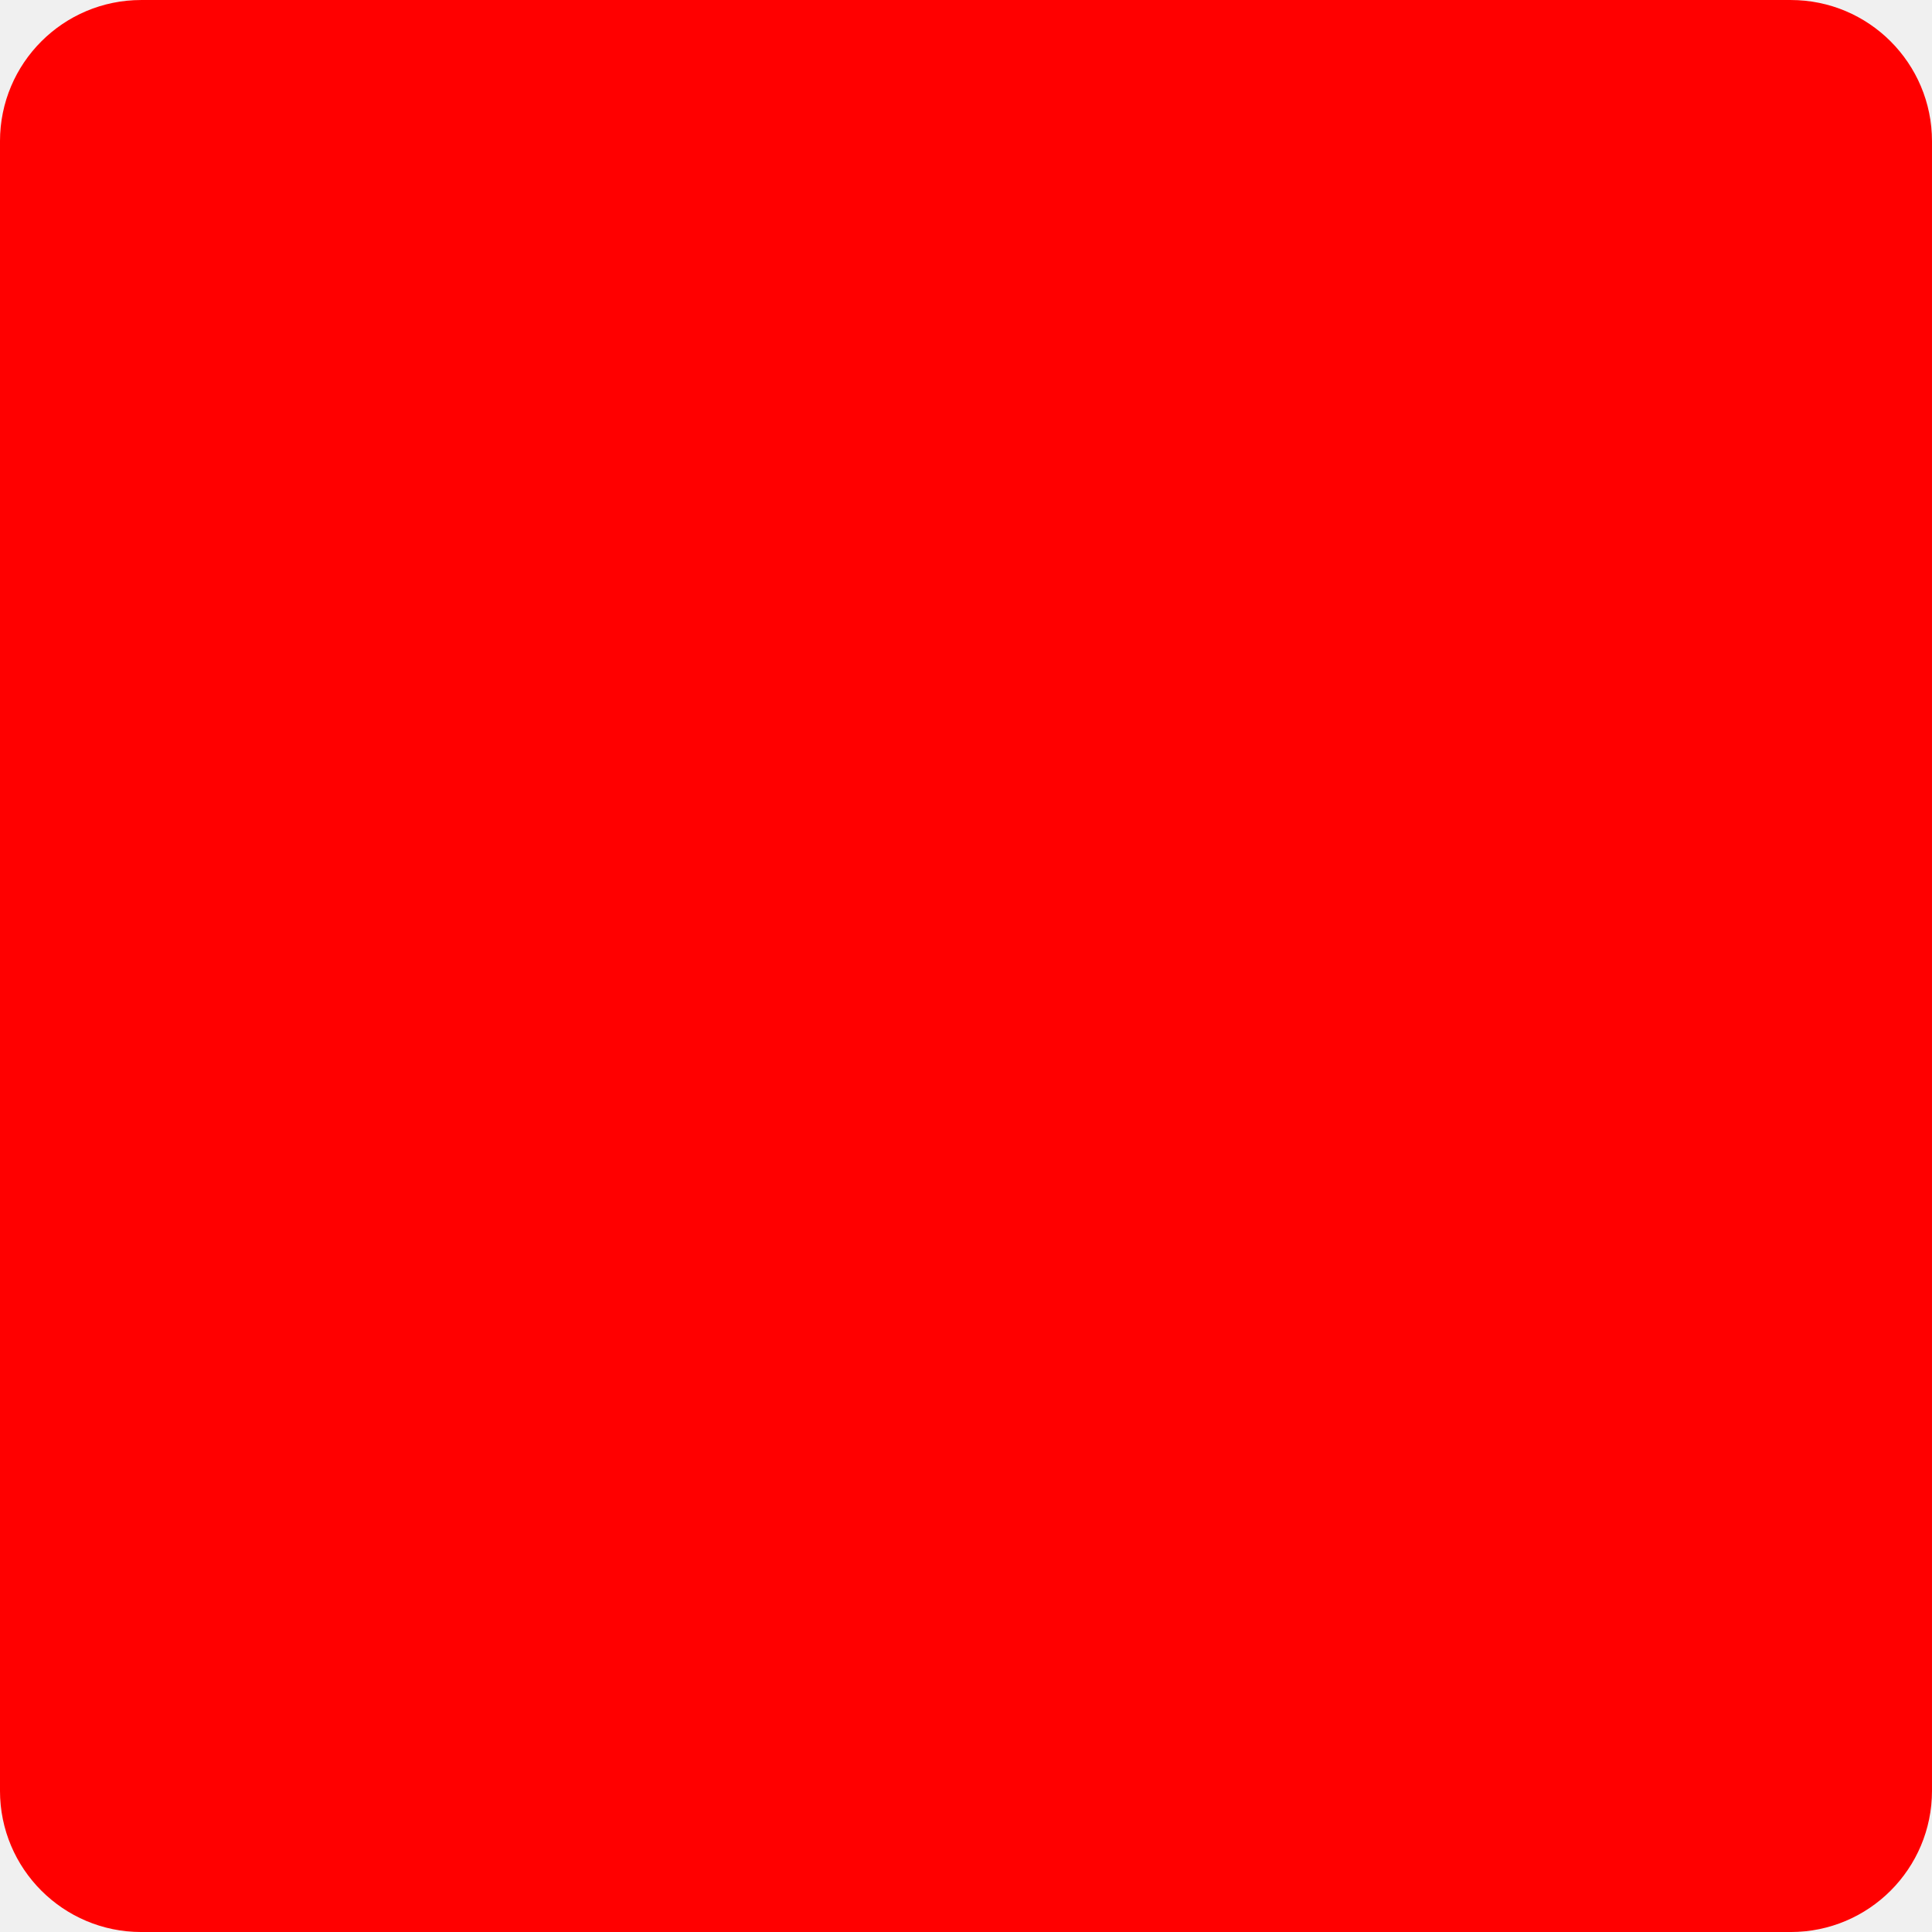
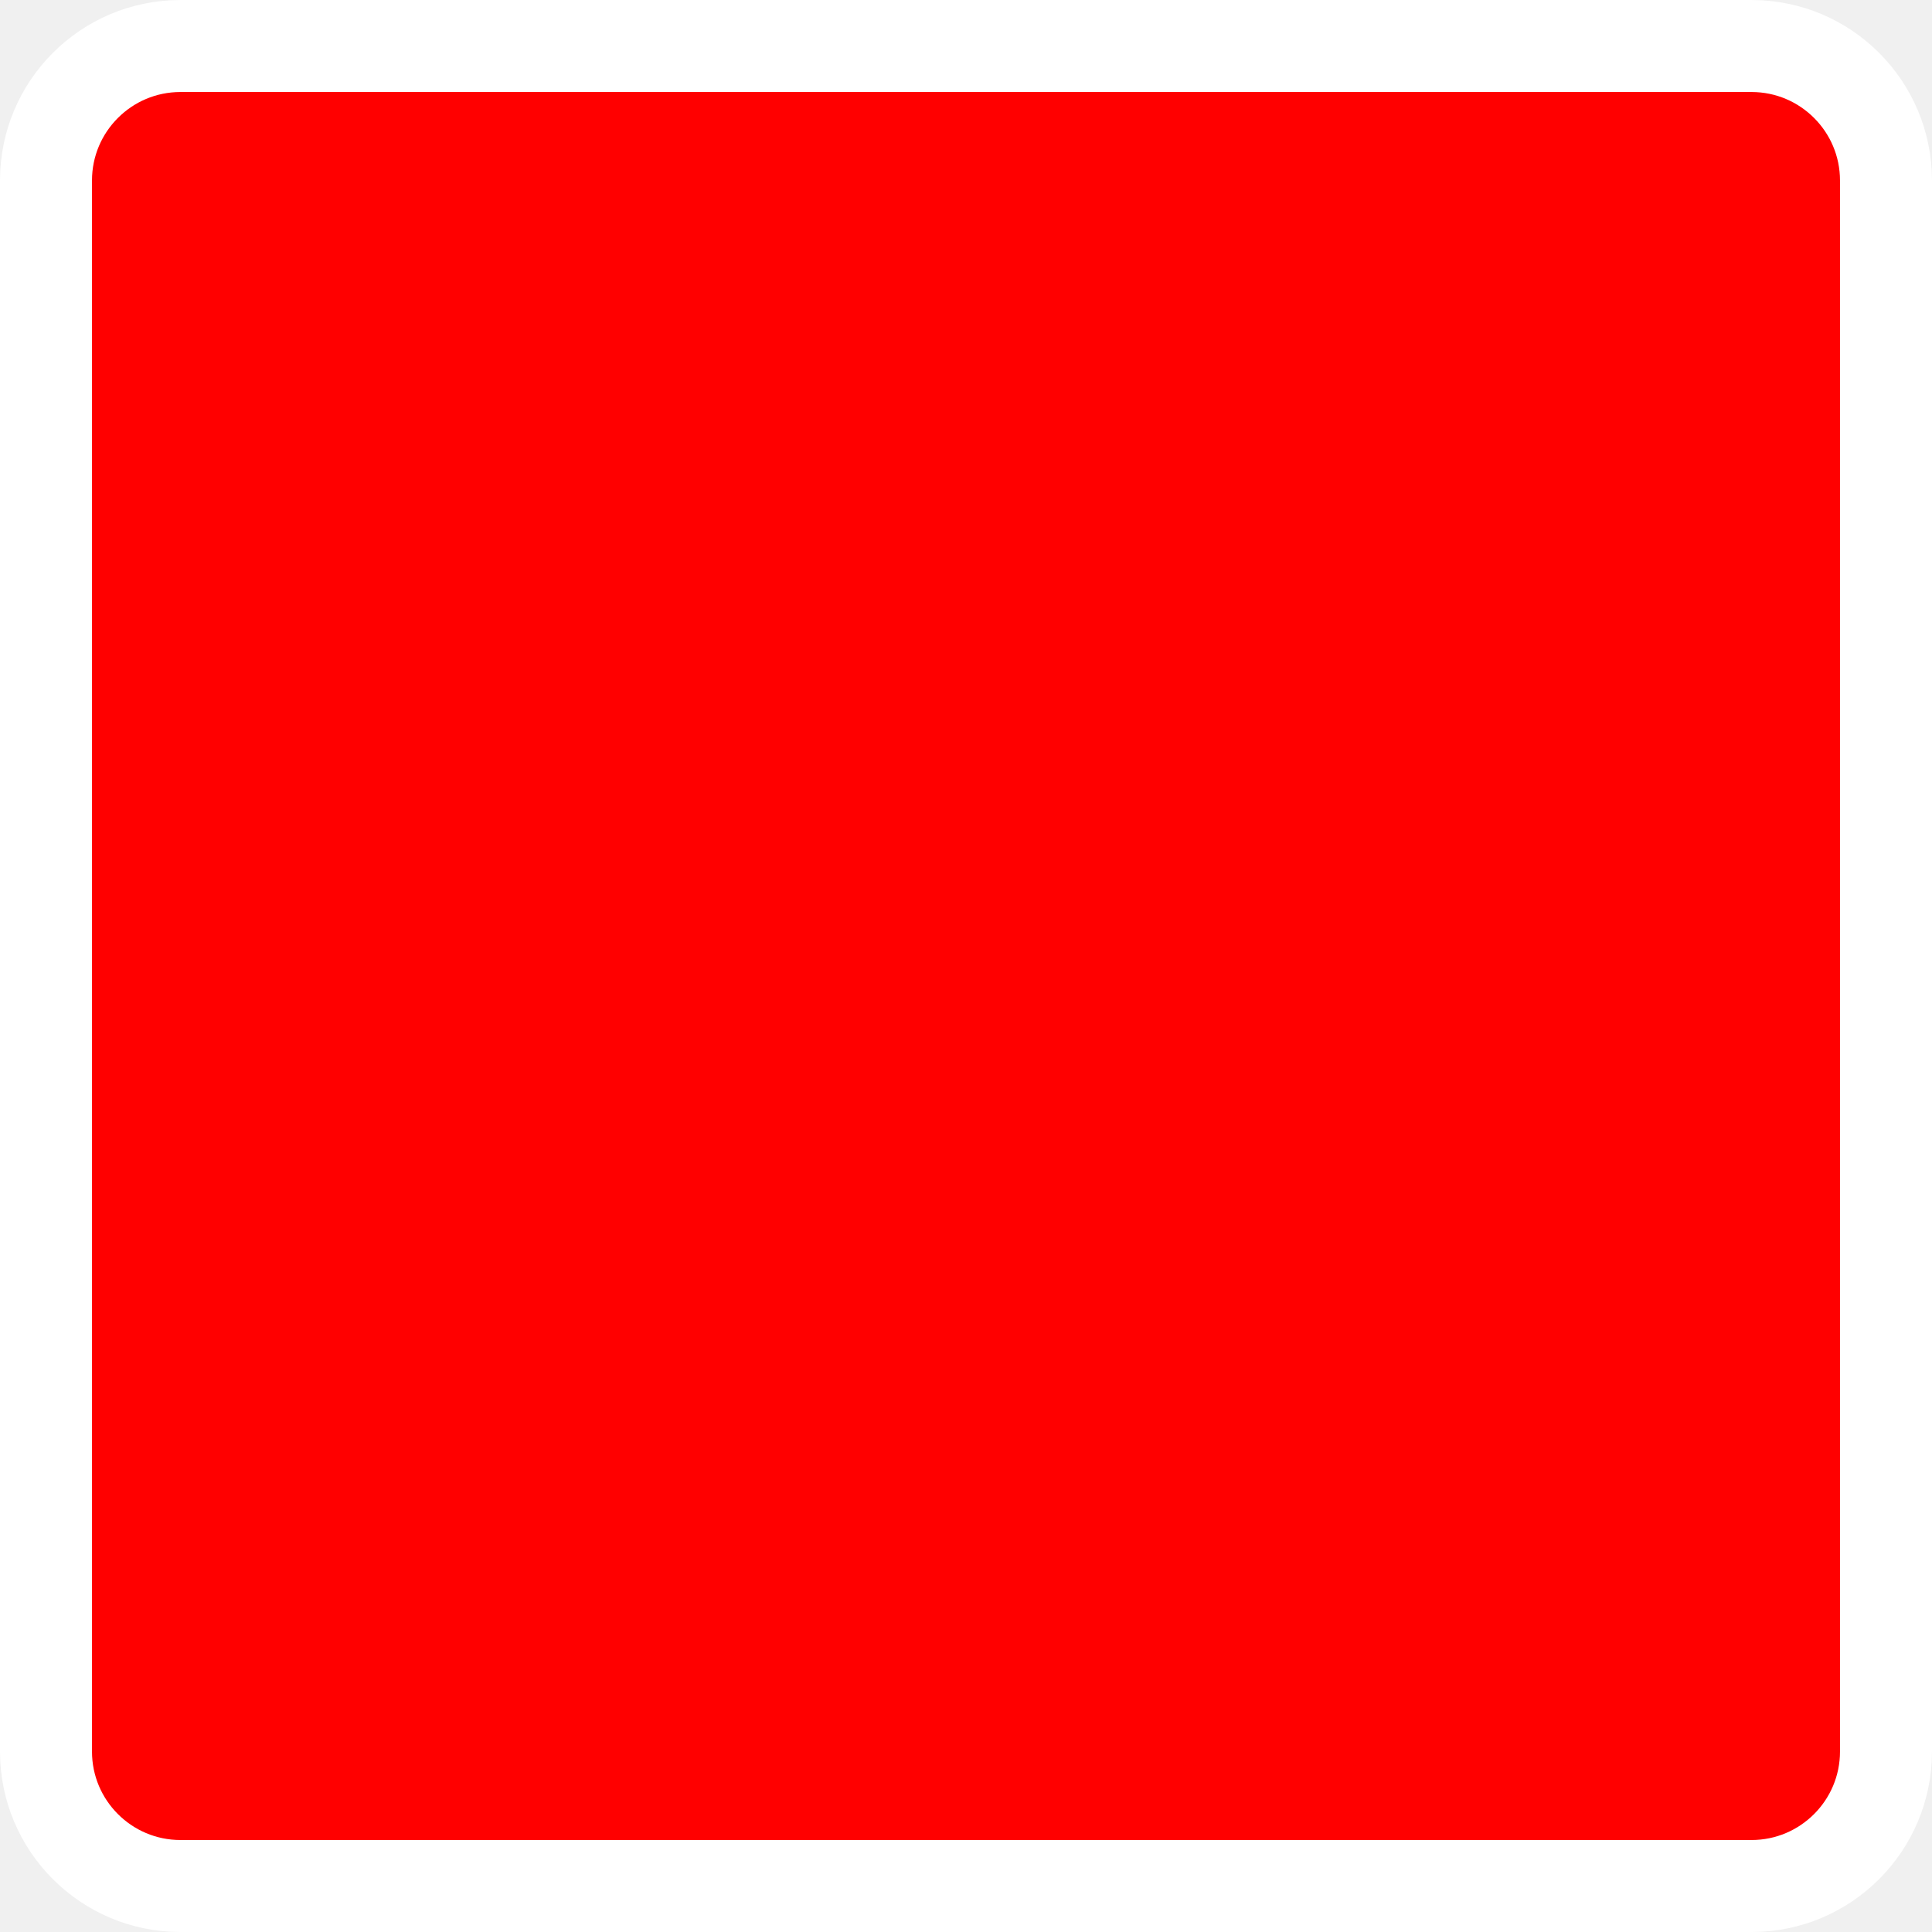
- <svg xmlns="http://www.w3.org/2000/svg" width="20mm" height="20mm" viewBox="0 0 20 20" version="1.1" id="svg8226">
+ <svg xmlns="http://www.w3.org/2000/svg" width="21mm" height="21mm" viewBox="0 0 21 21" version="1.1" id="svg8226">
  <defs id="defs8223" />
-   <g id="layer1" transform="translate(-44.10209,-49.61485)">
-     <rect style="fill:#ff0000;stroke:none;stroke-width:3;stroke-dasharray:none" id="rect8342" width="20" height="20" x="44.102" y="49.615" ry="1.462" />
-     <text xml:space="preserve" style="font-size:25.4px;font-family:Arial;-inkscape-font-specification:Arial;text-align:center;text-anchor:middle;fill:#ff0000;stroke:#ff0000;stroke-width:3;stroke-dasharray:none" x="54.065" y="68.706" id="text8982">
-       <tspan id="tspan8980" style="font-size:25.4px;fill:#ffffff;stroke:none;stroke-width:3" x="54.065" y="68.706">!</tspan>
+   <g id="layer1" transform="translate(-43.60209,-49.11485)">
+     <rect style="fill:#ff0000;stroke:#ffffff;stroke-width:1;stroke-dasharray:none" id="rect8342" width="20" height="20" x="44.102" y="49.615" ry="1.462" />
+     <text xml:space="preserve" style="font-size:23.234px;font-family:Arial;-inkscape-font-specification:Arial;text-align:center;text-anchor:middle;fill:#ff0000;stroke:#ff0000;stroke-width:2.744;stroke-dasharray:none" x="54.068" y="67.931" id="text8982">
+       <tspan id="tspan8980" style="font-size:23.234px;fill:#ffffff;stroke:none;stroke-width:2.744" x="54.068" y="67.931">!</tspan>
    </text>
  </g>
</svg>
